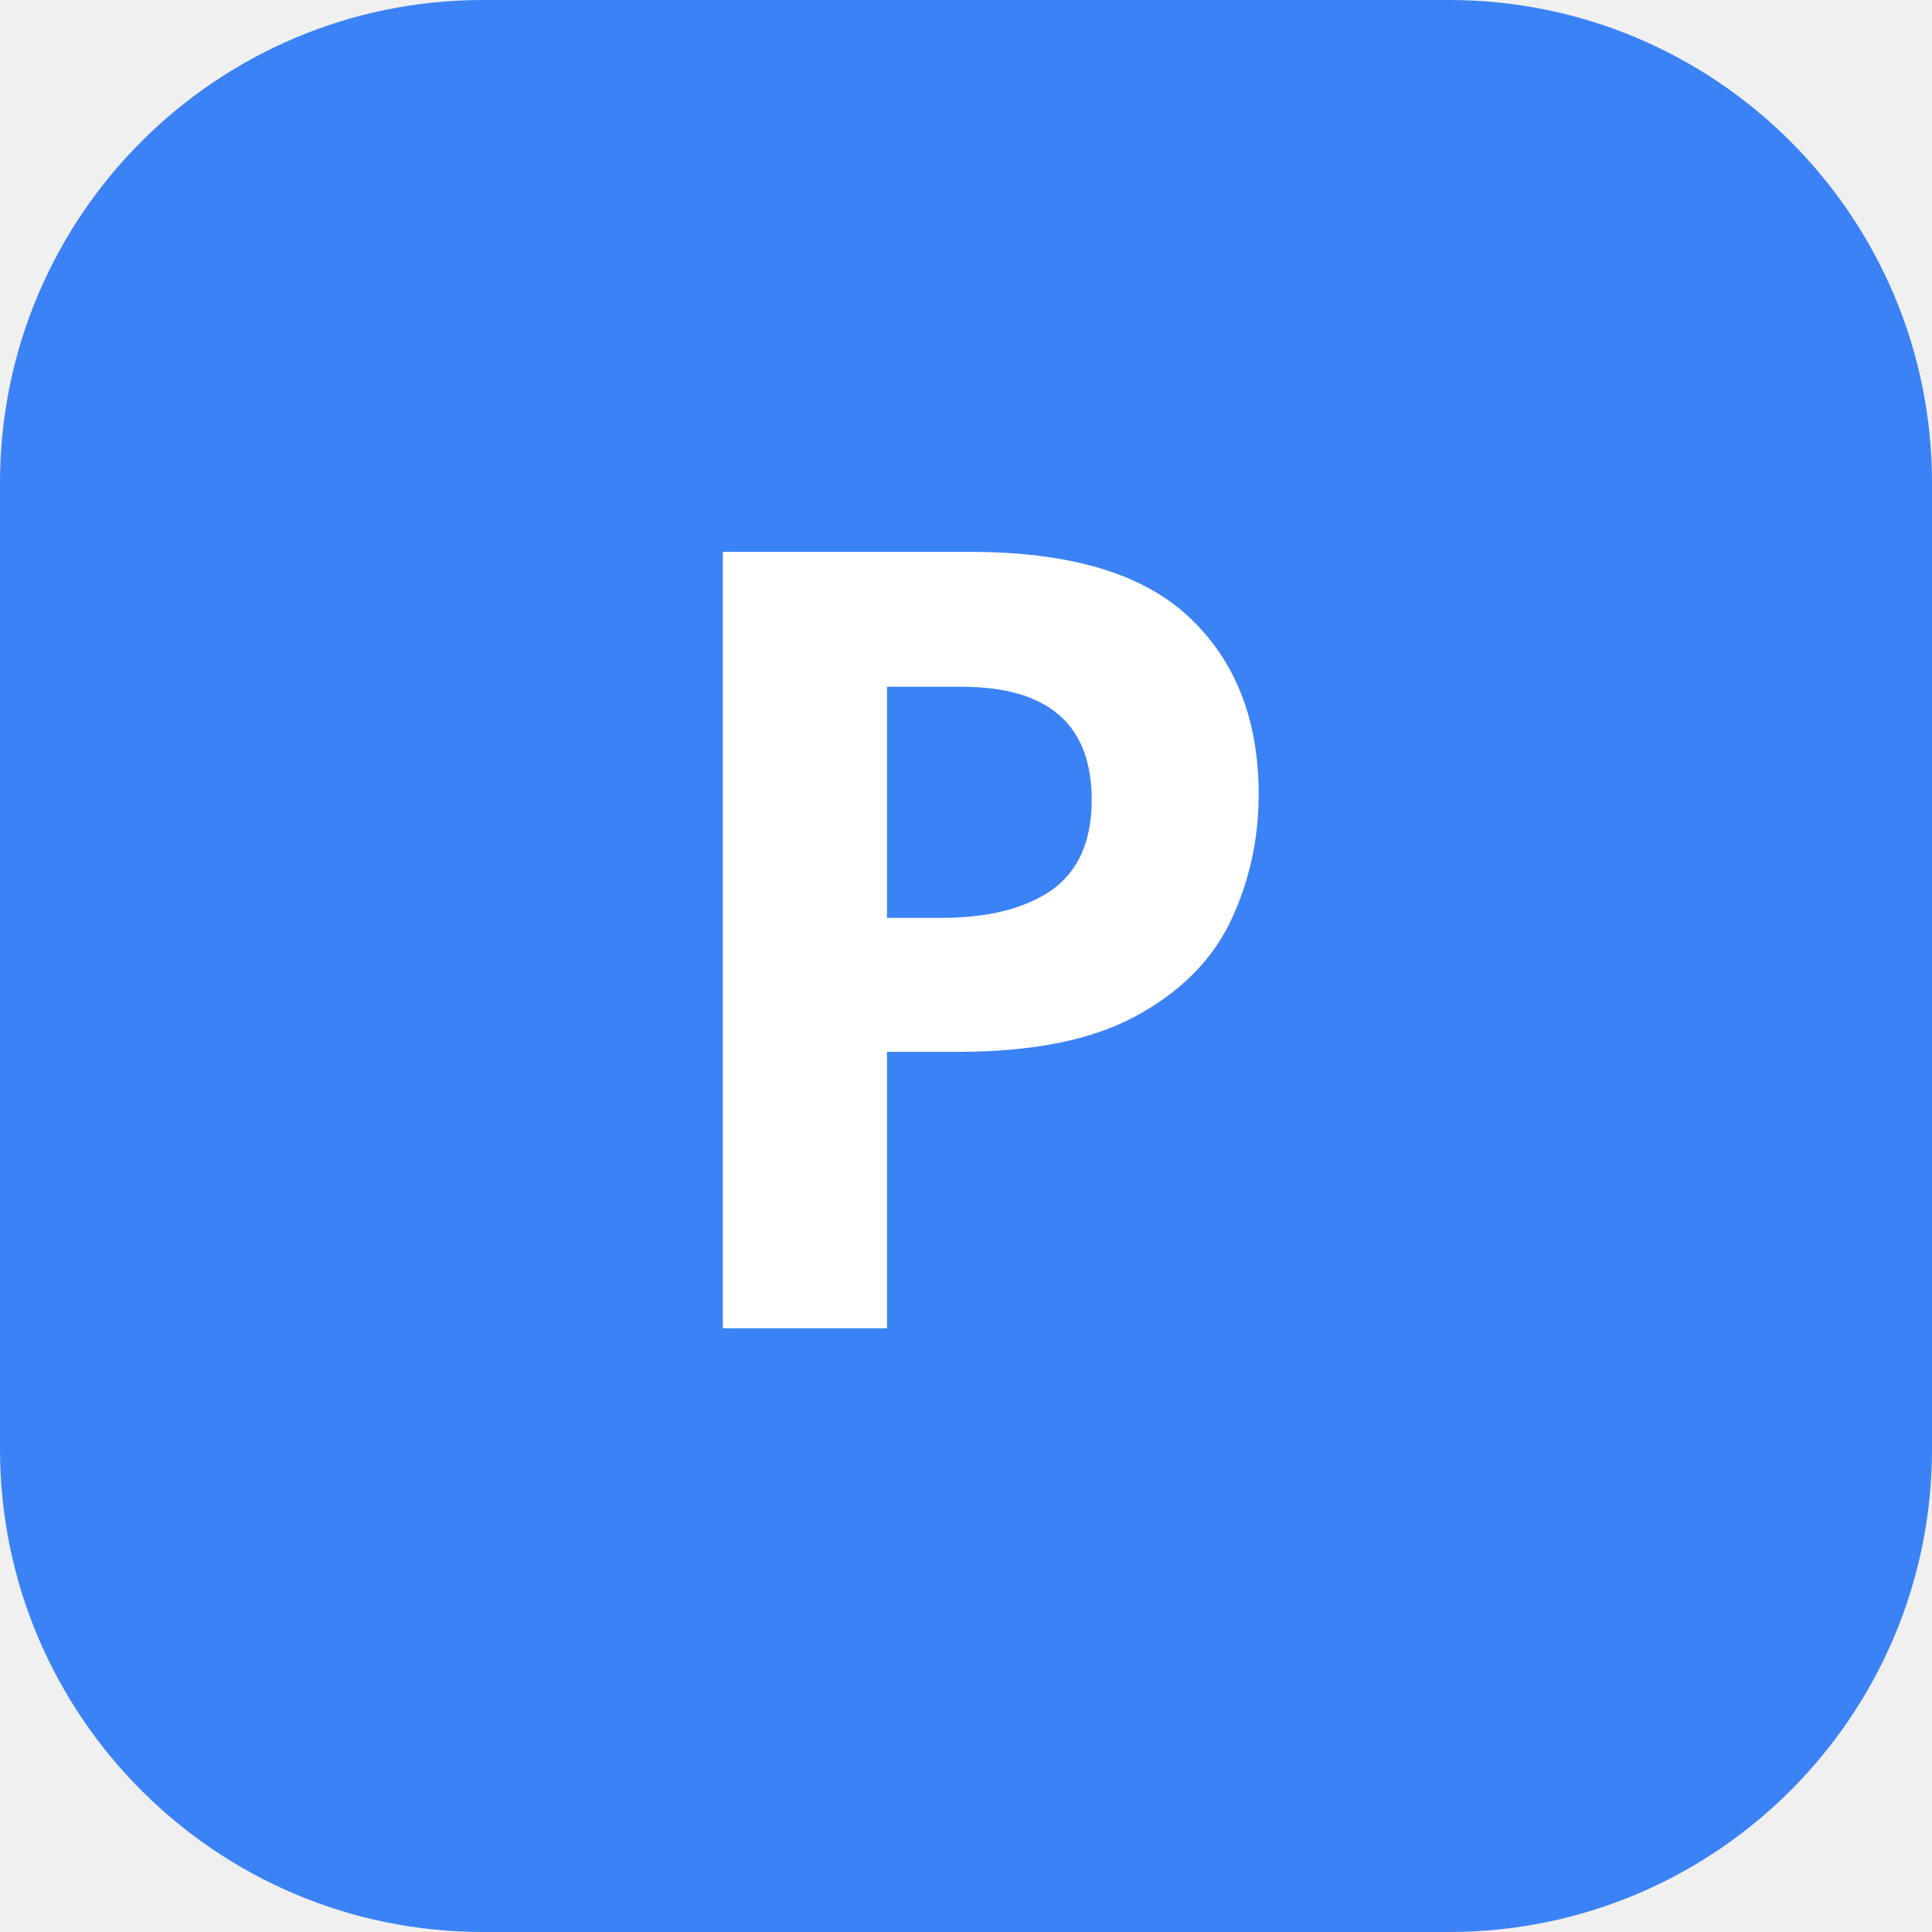
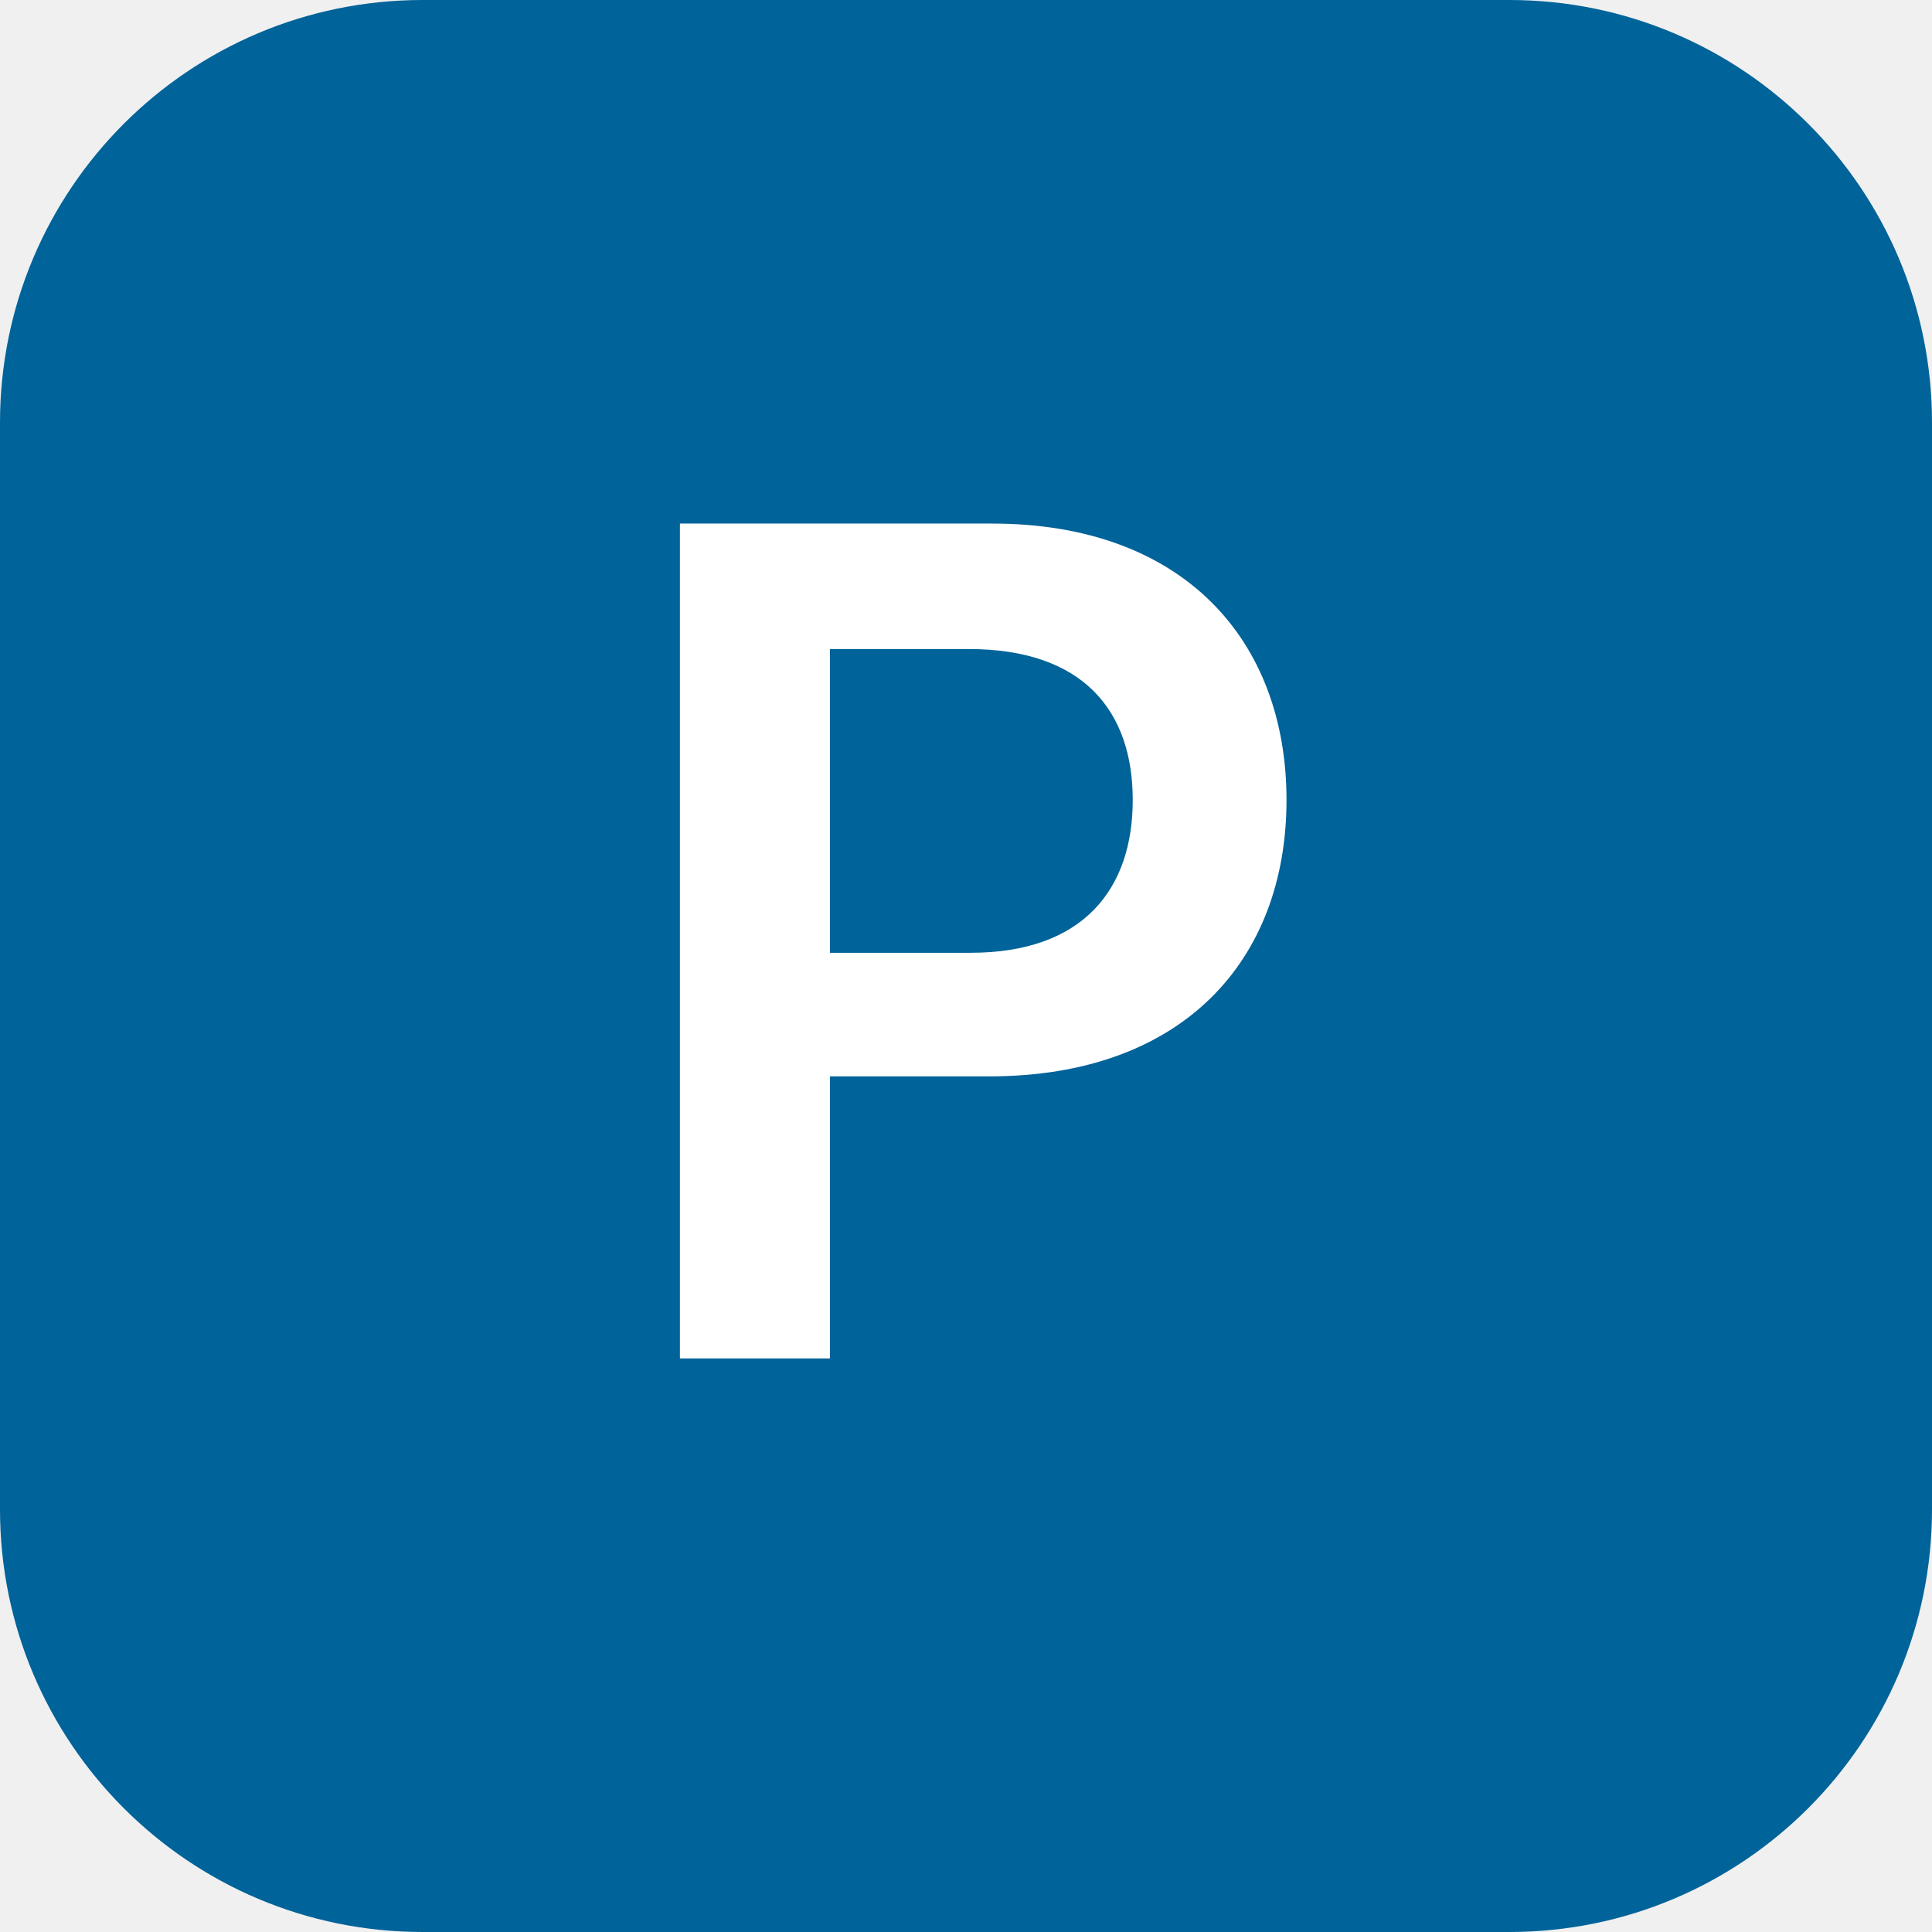
<svg xmlns="http://www.w3.org/2000/svg" viewBox="0 0 32 32">
-   <rect width="32" height="32" rx="8" fill="#3b82f6" />
-   <text x="16" y="22" font-family="system-ui, sans-serif" font-size="18" font-weight="700" fill="white" text-anchor="middle">P</text>
+   <rect width="32" height="32" rx="7" fill="#006399" />
+   <text x="16" y="22.5" font-family="'Inter Variable', 'Inter', system-ui, sans-serif" font-size="19" font-weight="600" fill="white" text-anchor="middle">P</text>
</svg>
